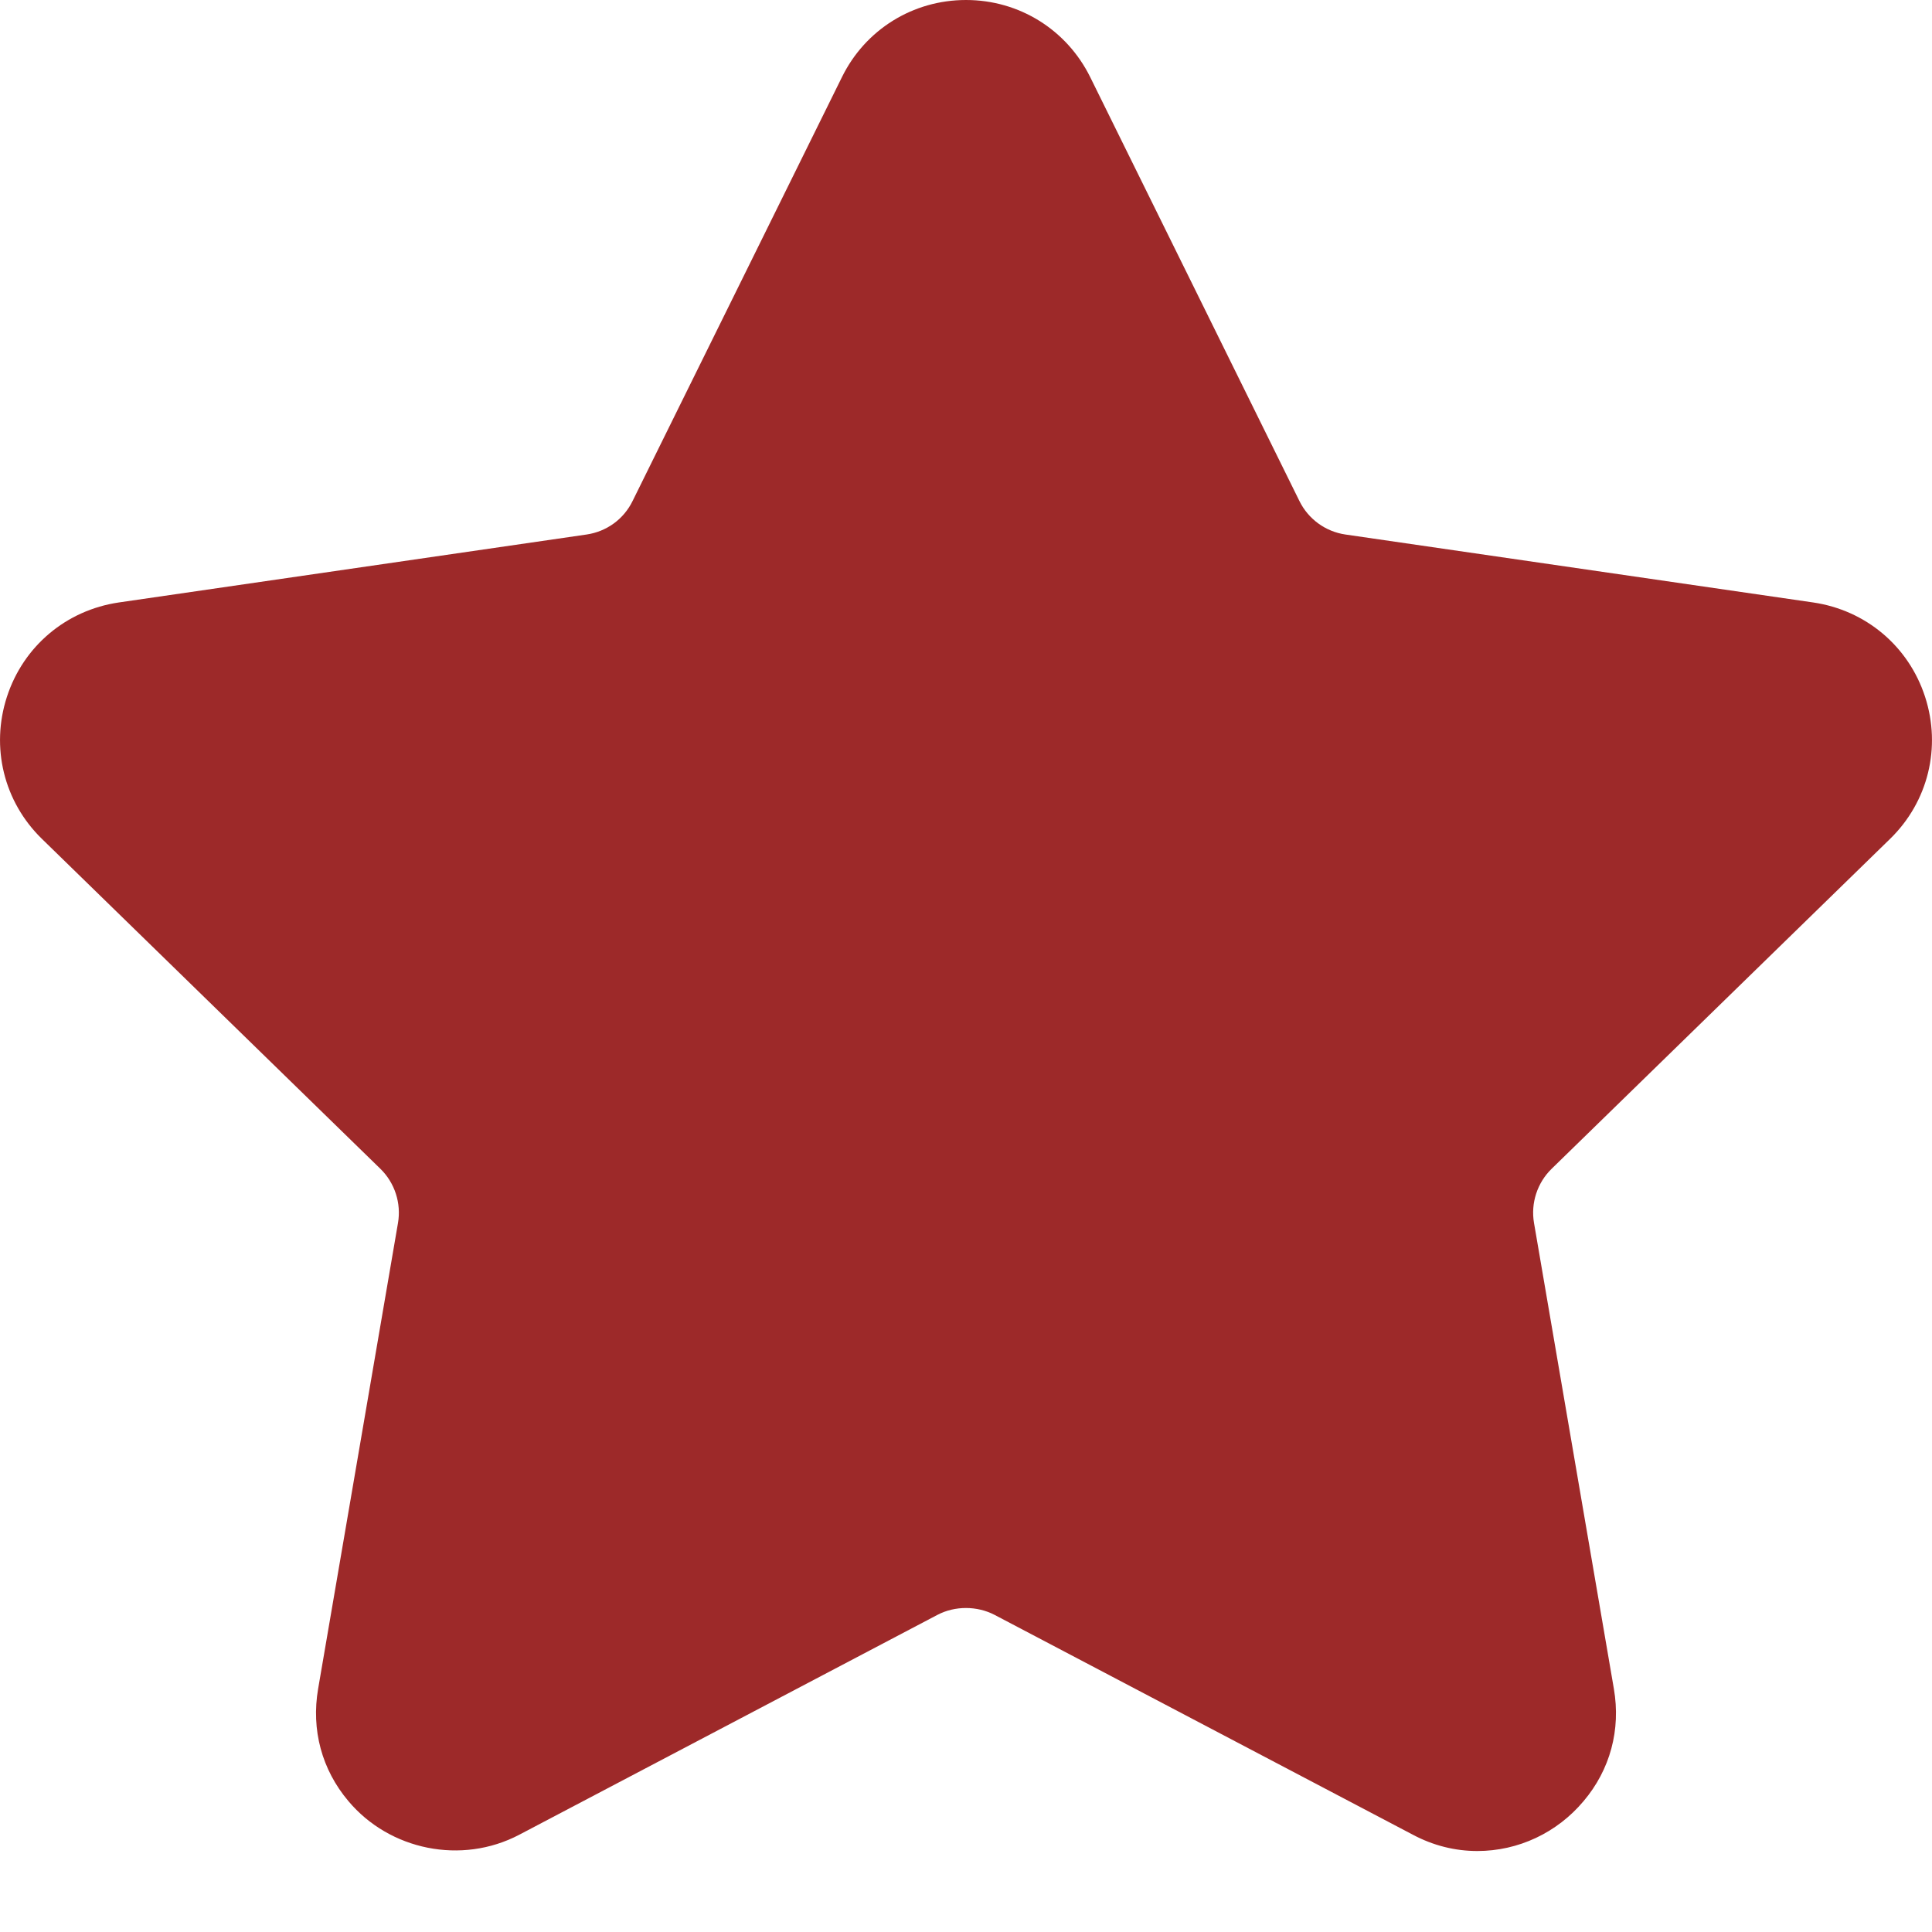
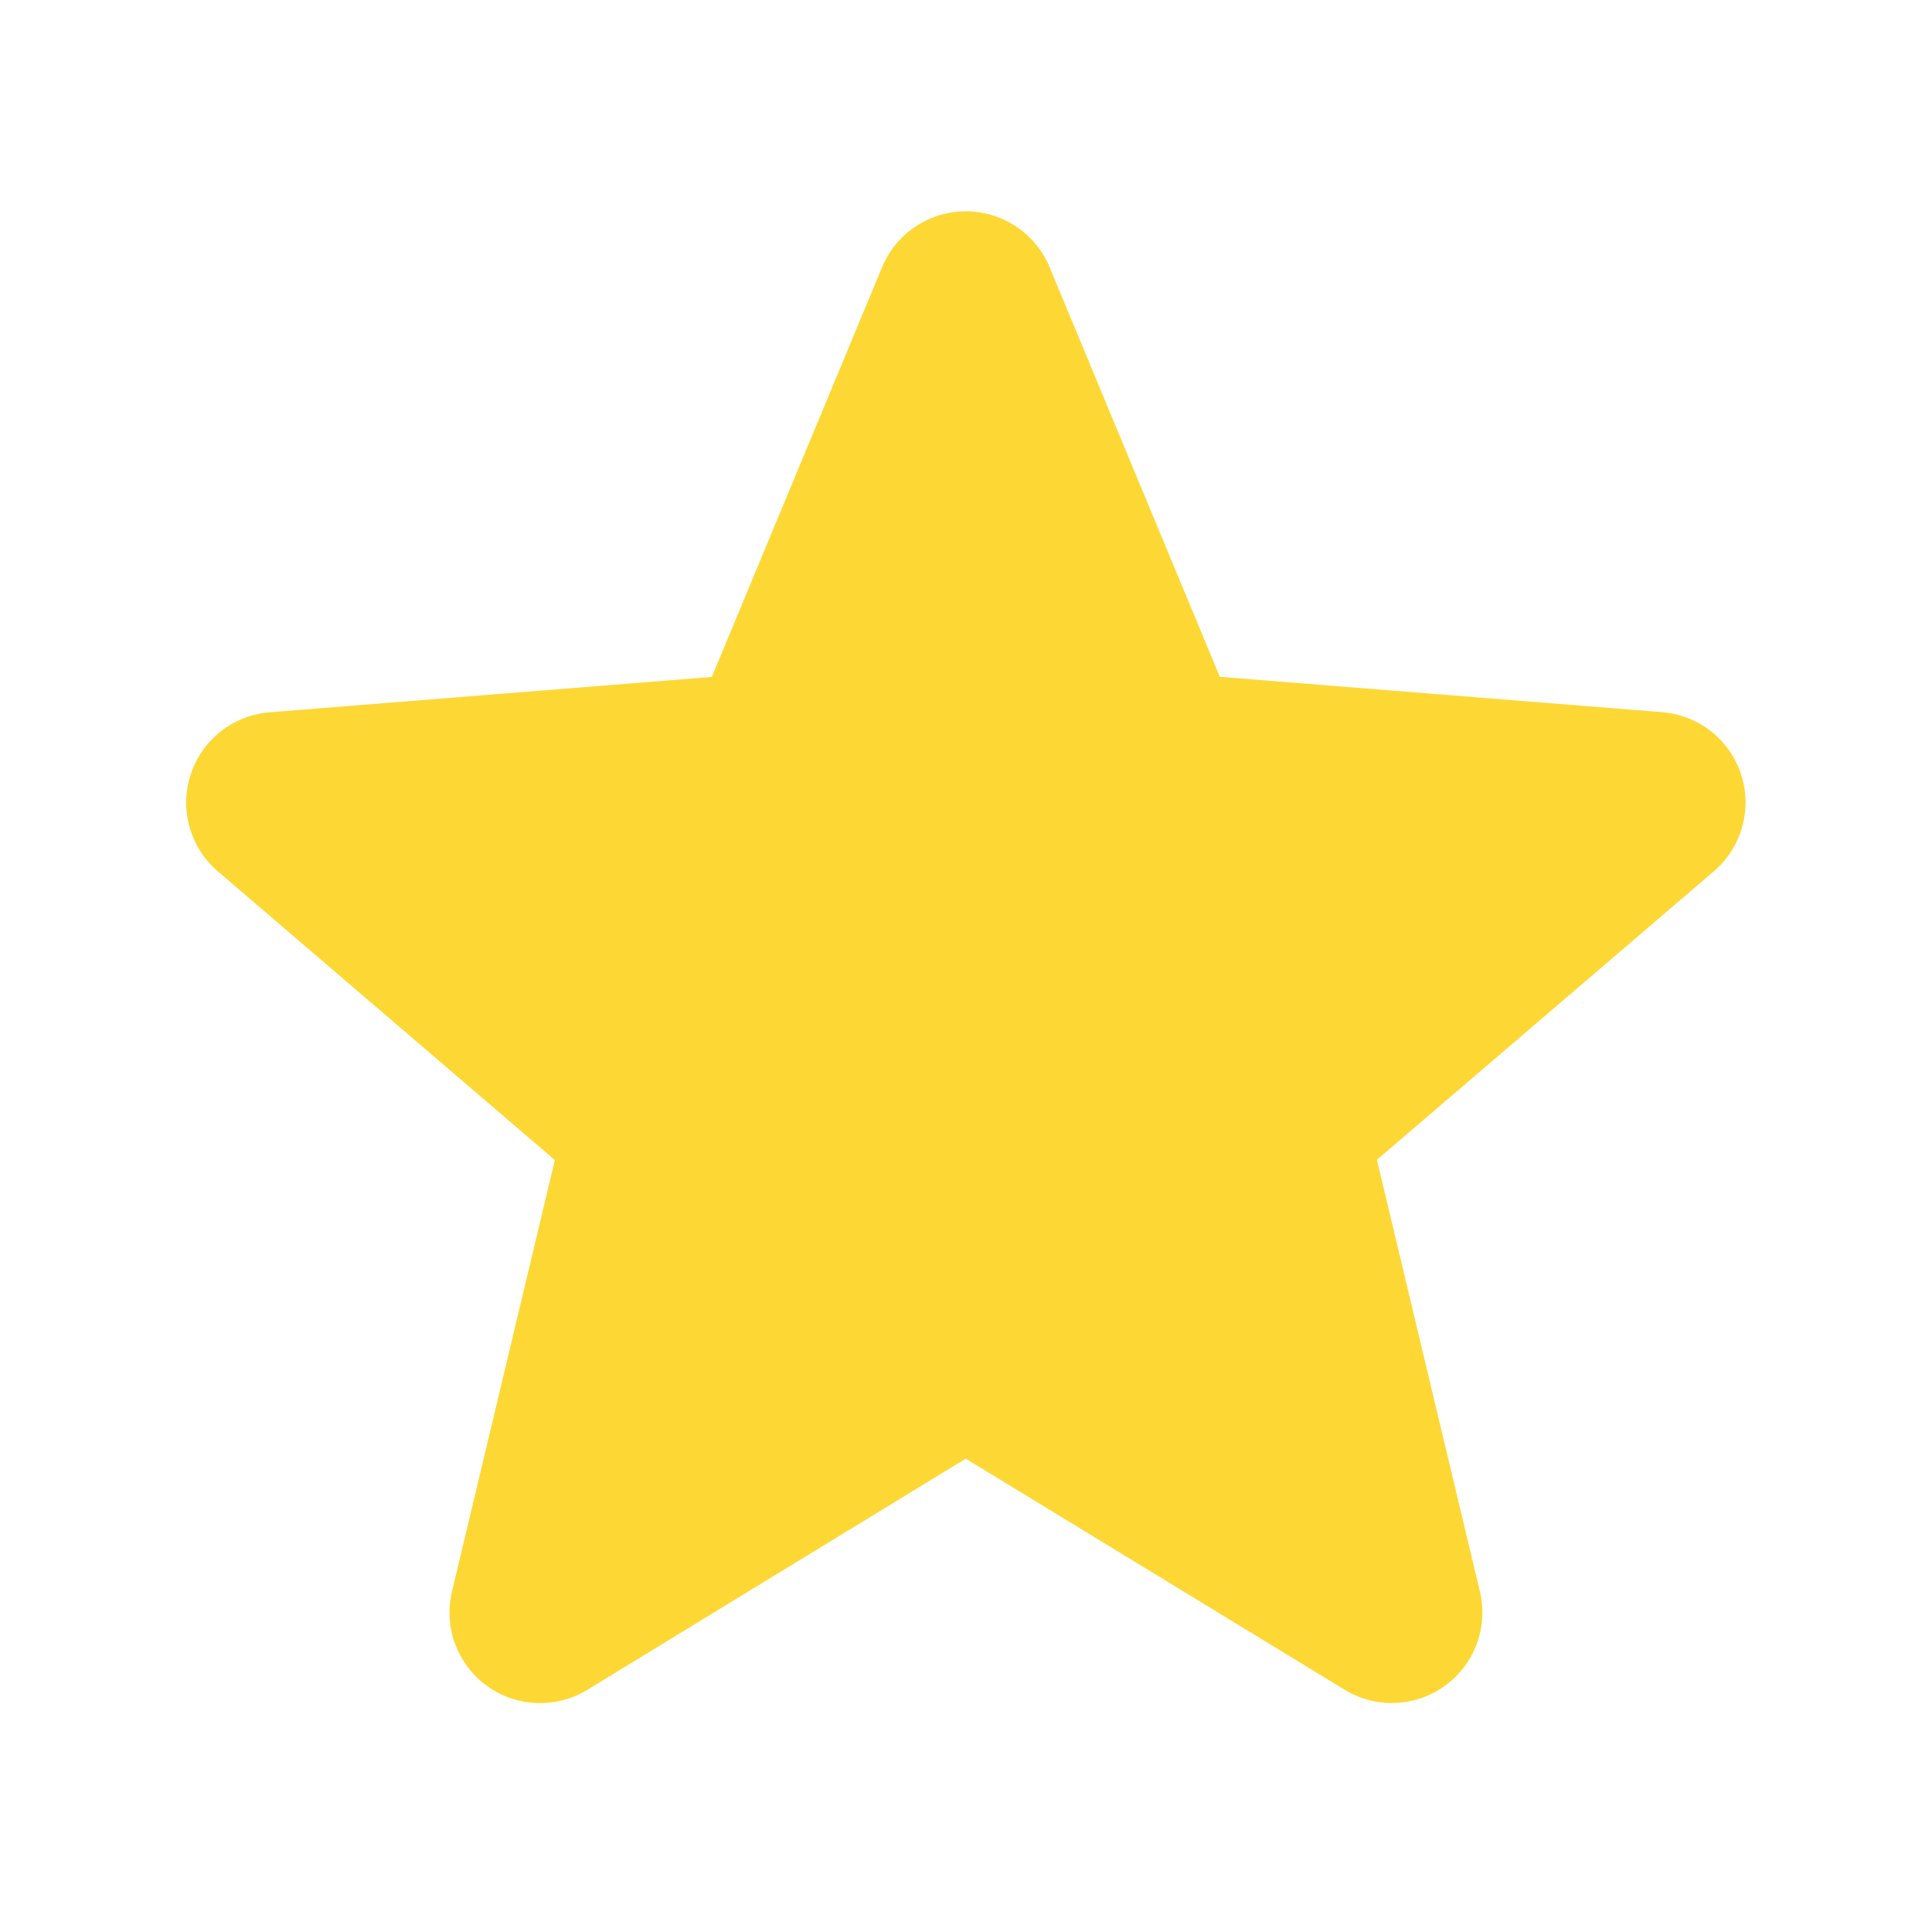
- <svg xmlns="http://www.w3.org/2000/svg" width="12" height="12" viewBox="0 0 12 12" fill="none">
-   <path d="M11.74 5.21C11.976 4.98 12.059 4.642 11.957 4.328C11.855 4.014 11.589 3.79 11.262 3.742L8.357 3.32C8.233 3.302 8.126 3.224 8.071 3.112L6.772 0.48C6.626 0.184 6.33 0 6 0C5.67 0 5.374 0.184 5.229 0.48L3.929 3.112C3.874 3.225 3.767 3.302 3.643 3.32L0.738 3.742C0.411 3.79 0.145 4.014 0.043 4.328C-0.059 4.642 0.024 4.98 0.26 5.21L2.363 7.26C2.452 7.347 2.493 7.473 2.472 7.596L1.976 10.489C1.932 10.744 1.999 10.992 2.164 11.187C2.42 11.492 2.867 11.584 3.225 11.396L5.823 10.03C5.932 9.973 6.069 9.974 6.177 10.03L8.776 11.396C8.902 11.463 9.037 11.497 9.176 11.497C9.43 11.497 9.671 11.384 9.836 11.187C10.001 10.992 10.068 10.744 10.024 10.489L9.528 7.596C9.507 7.473 9.548 7.347 9.637 7.26L11.74 5.21Z" fill="#9D2929" />
+ <svg xmlns="http://www.w3.org/2000/svg" width="1.3em" height="1.3em" viewBox="0 0 16 16">
+   <path fill="#fdd835" fill-rule="evenodd" d="M8 1.75a.75.75 0 0 1 .692.462l1.41 3.393l3.664.293a.75.75 0 0 1 .428 1.317l-2.791 2.39l.853 3.575a.75.75 0 0 1-1.12.814L7.998 12.08l-3.135 1.915a.75.75 0 0 1-1.12-.814l.852-3.574l-2.79-2.39a.75.75 0 0 1 .427-1.318l3.663-.293l1.41-3.393A.75.75 0 0 1 8 1.75" clip-rule="evenodd" />
</svg>
